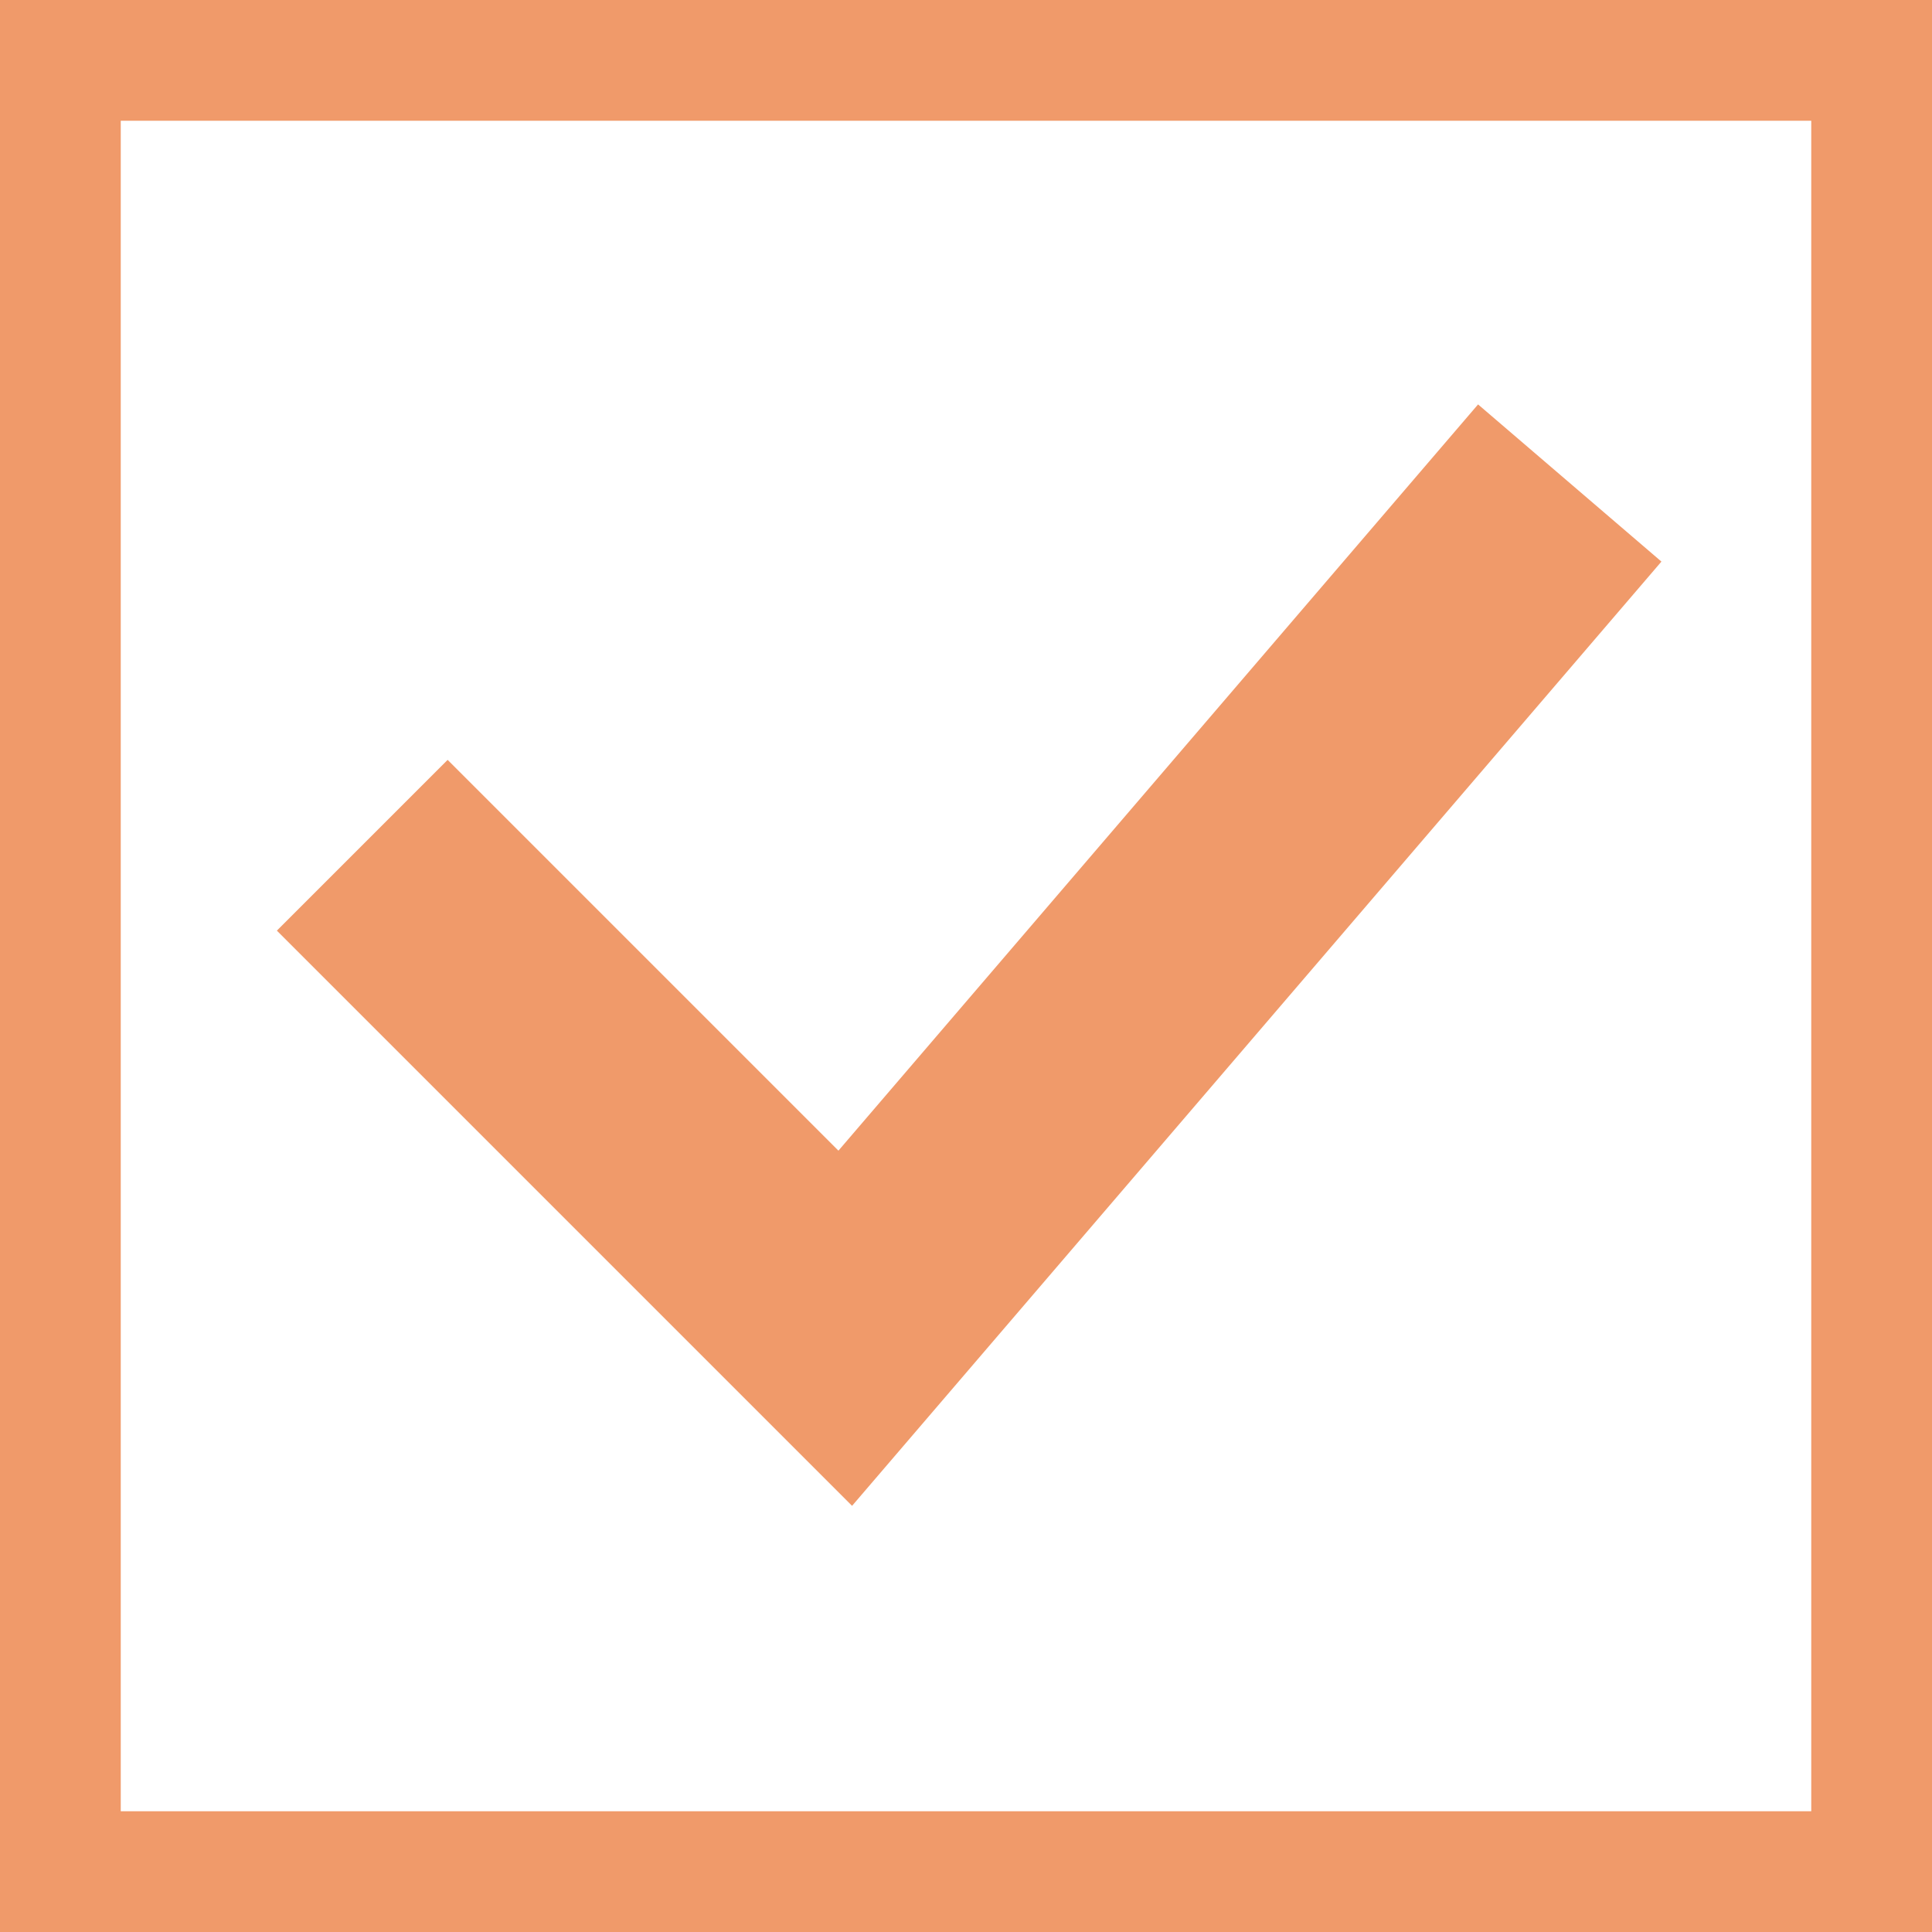
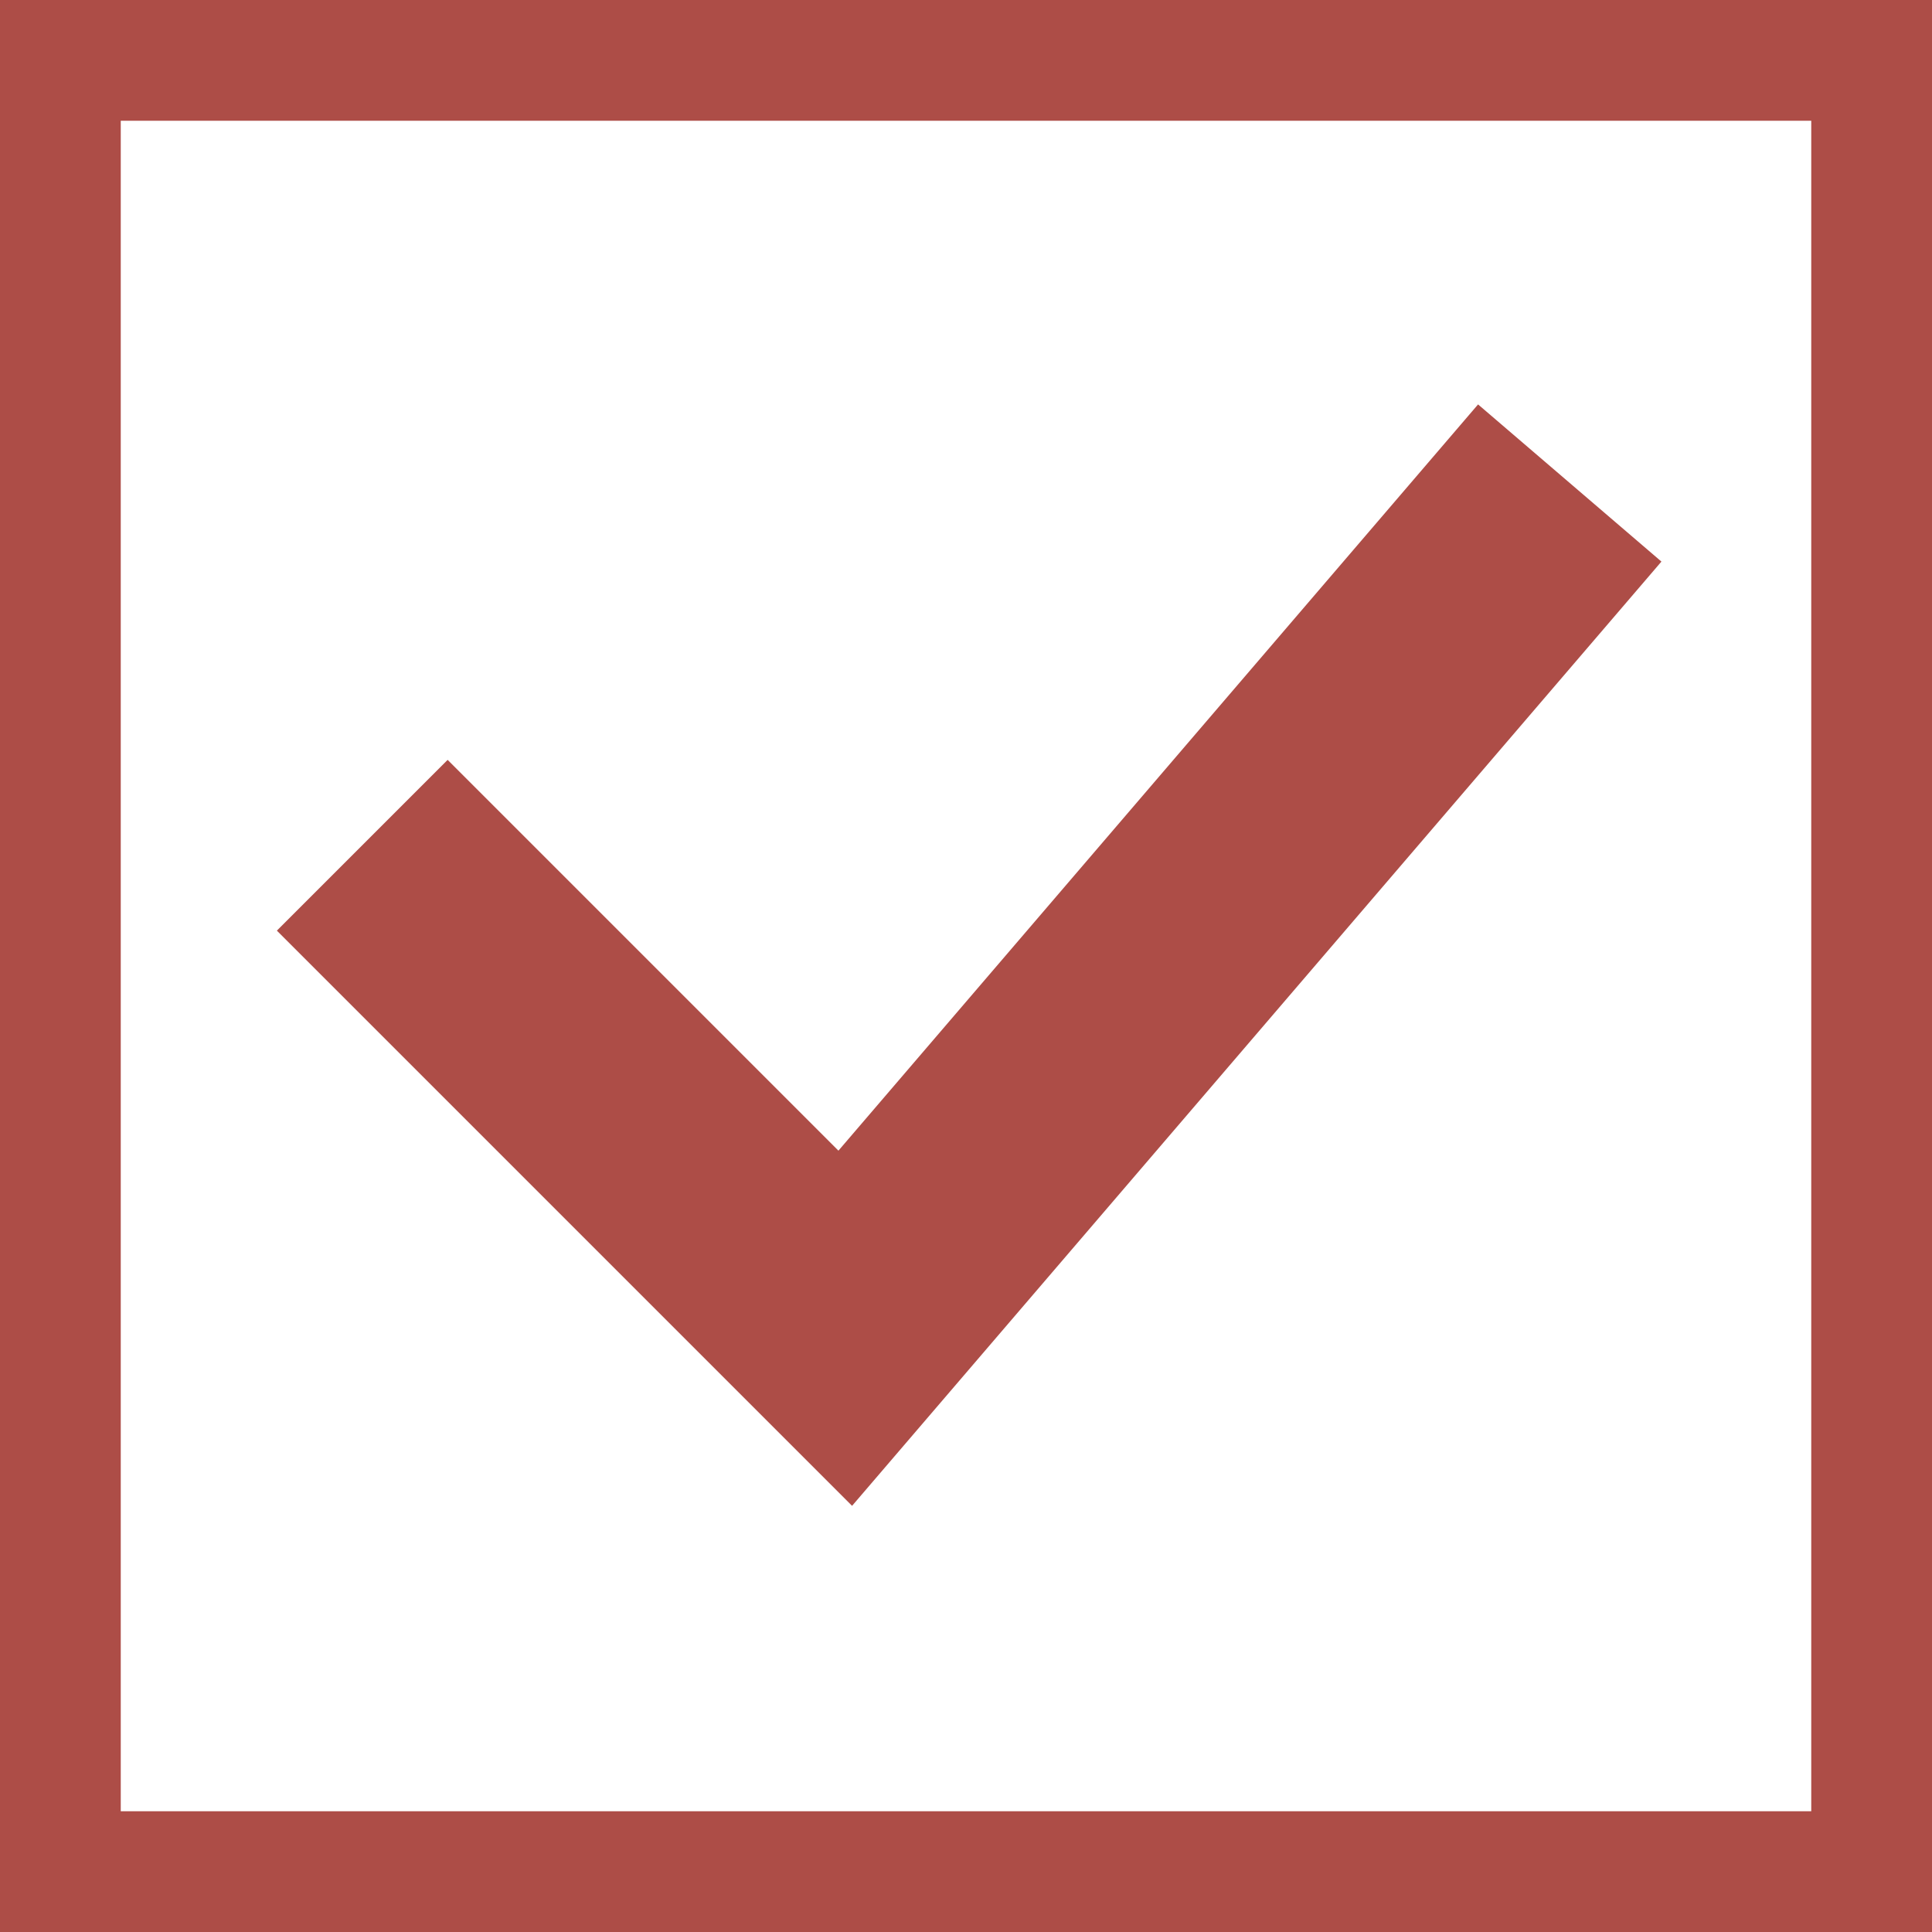
<svg xmlns="http://www.w3.org/2000/svg" width="16" height="16" viewBox="0 0 16 16" fill="none">
-   <rect x="0.5" y="0.5" width="15" height="15" fill="white" stroke="#F09A6A" />
-   <path d="M3 7L7 11L13 4" stroke="#F09A6A" stroke-width="2" />
+   <rect x="0.5" y="0.5" width="15" height="15" fill="white" stroke="#AD4D47" />
+   <path d="M3 7L7 11L13 4" stroke="#AD4D47" stroke-width="2" />
</svg>
